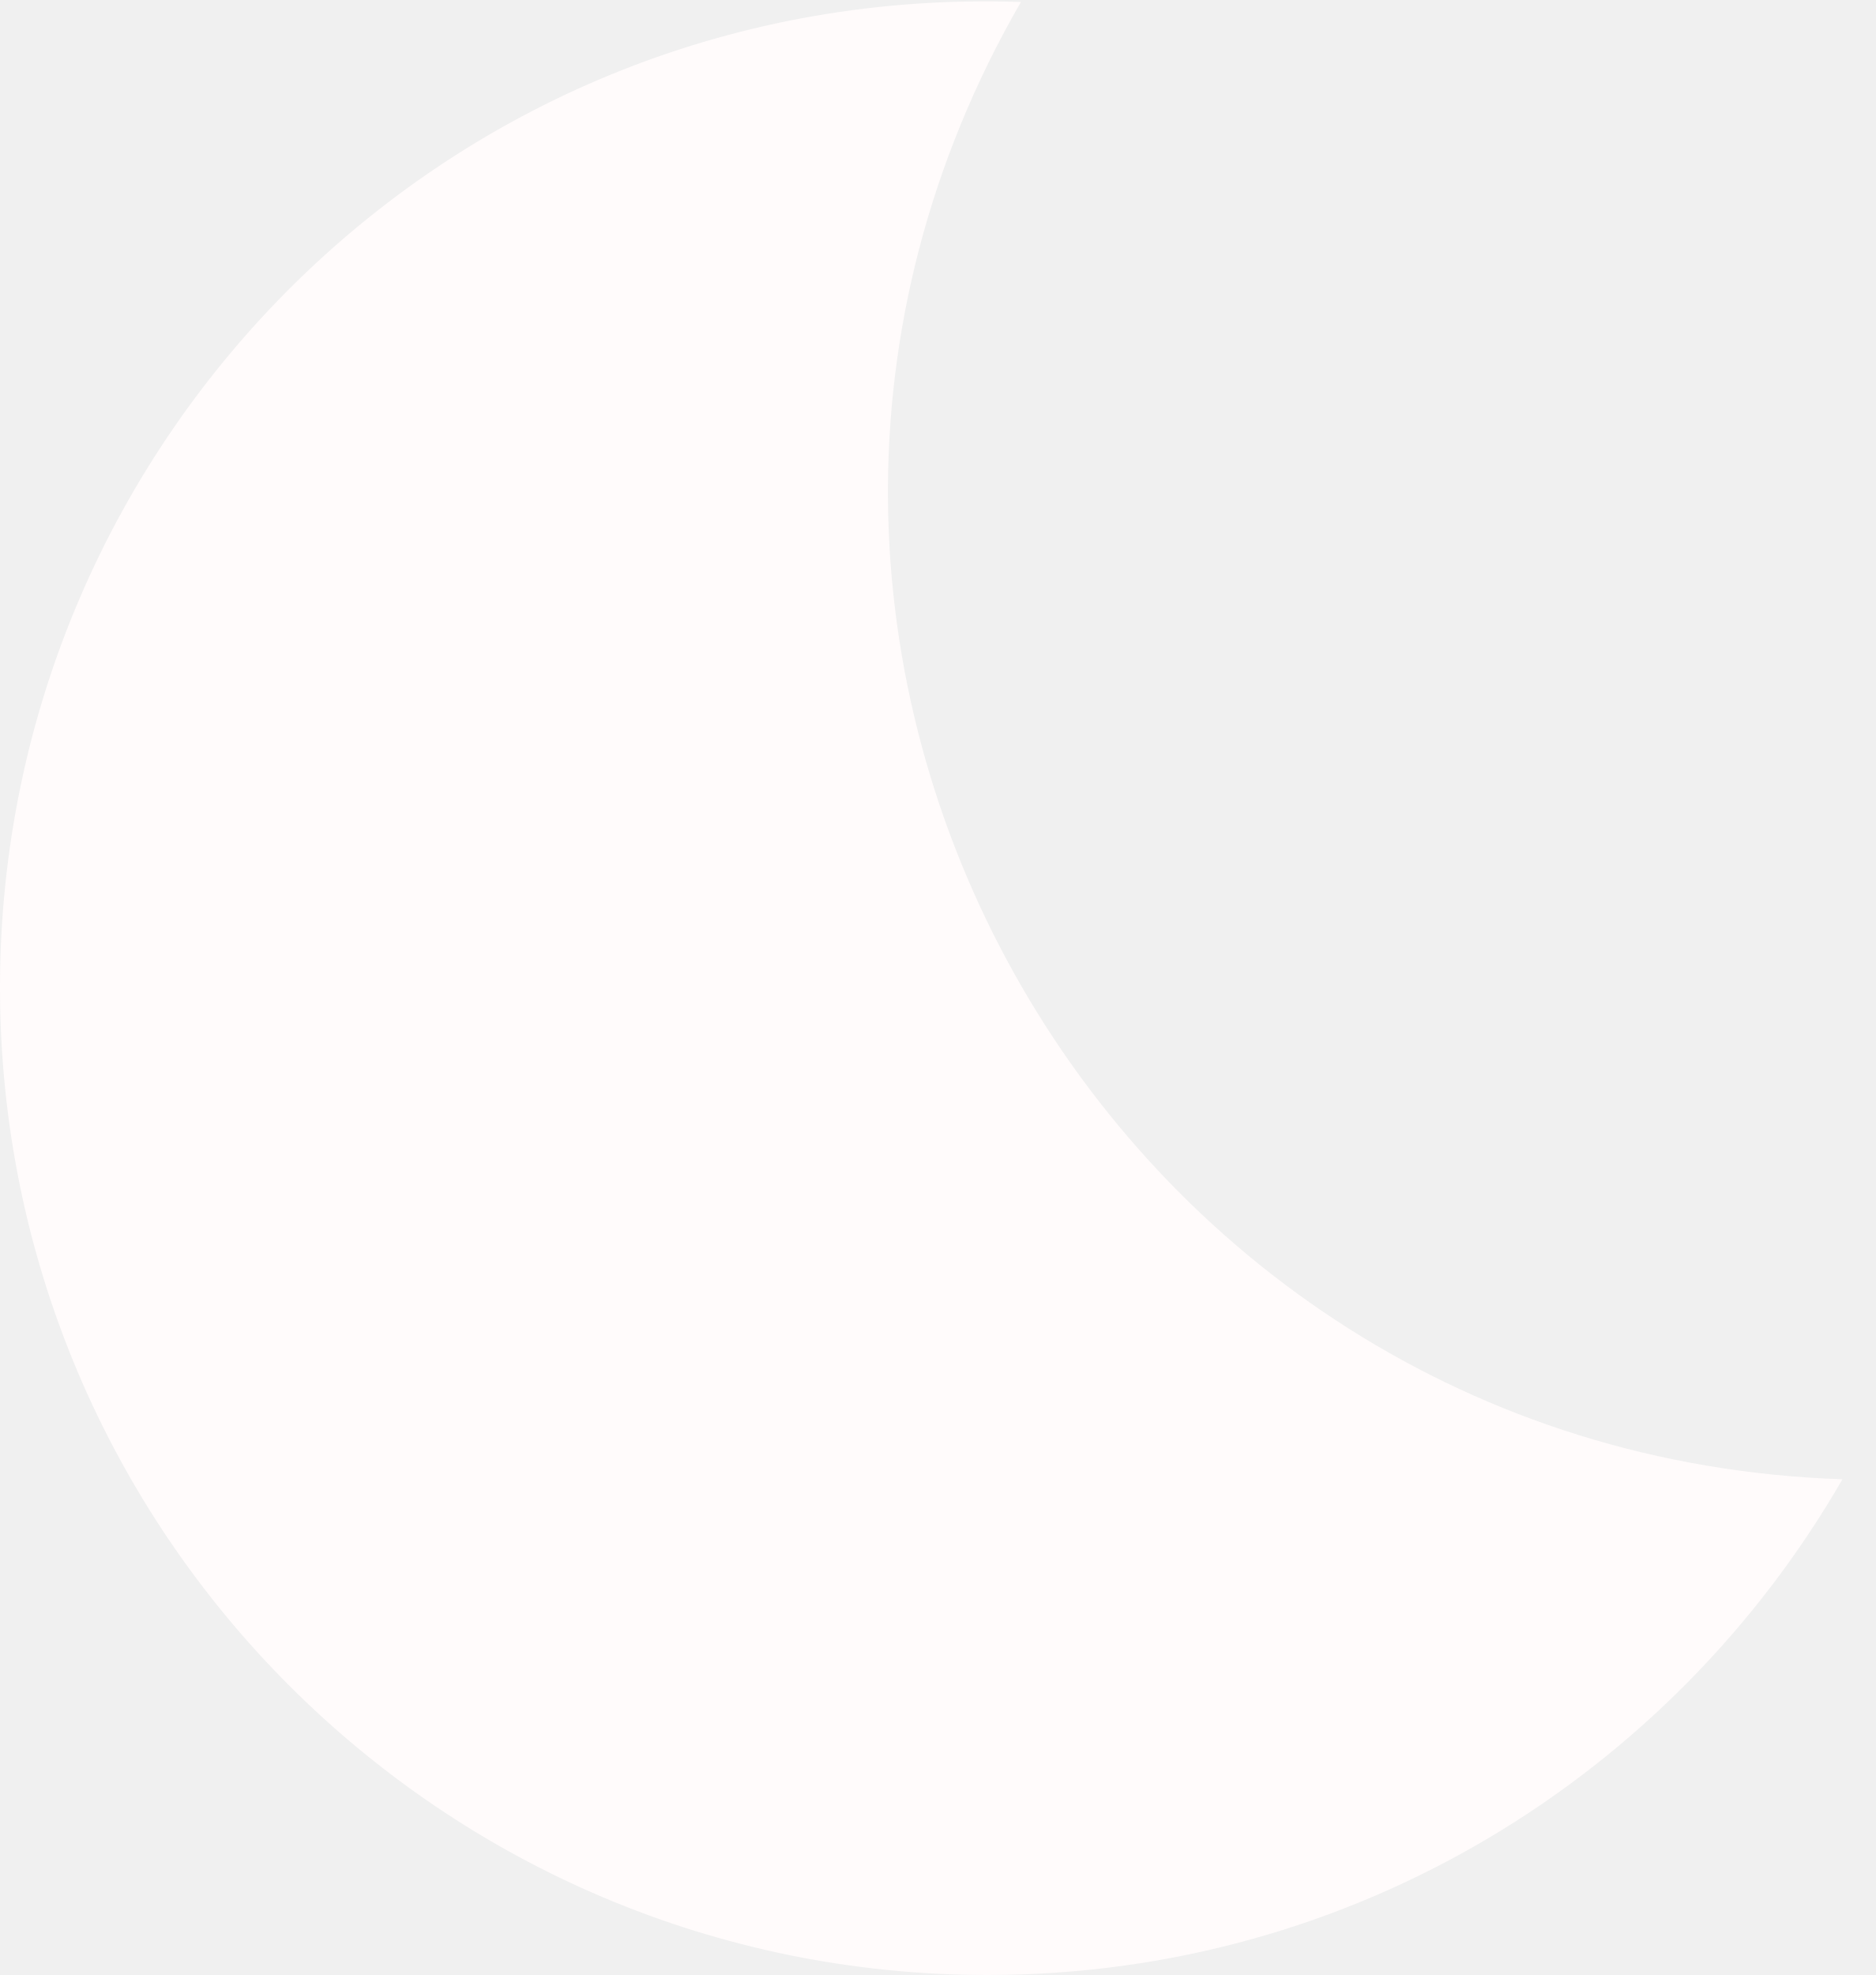
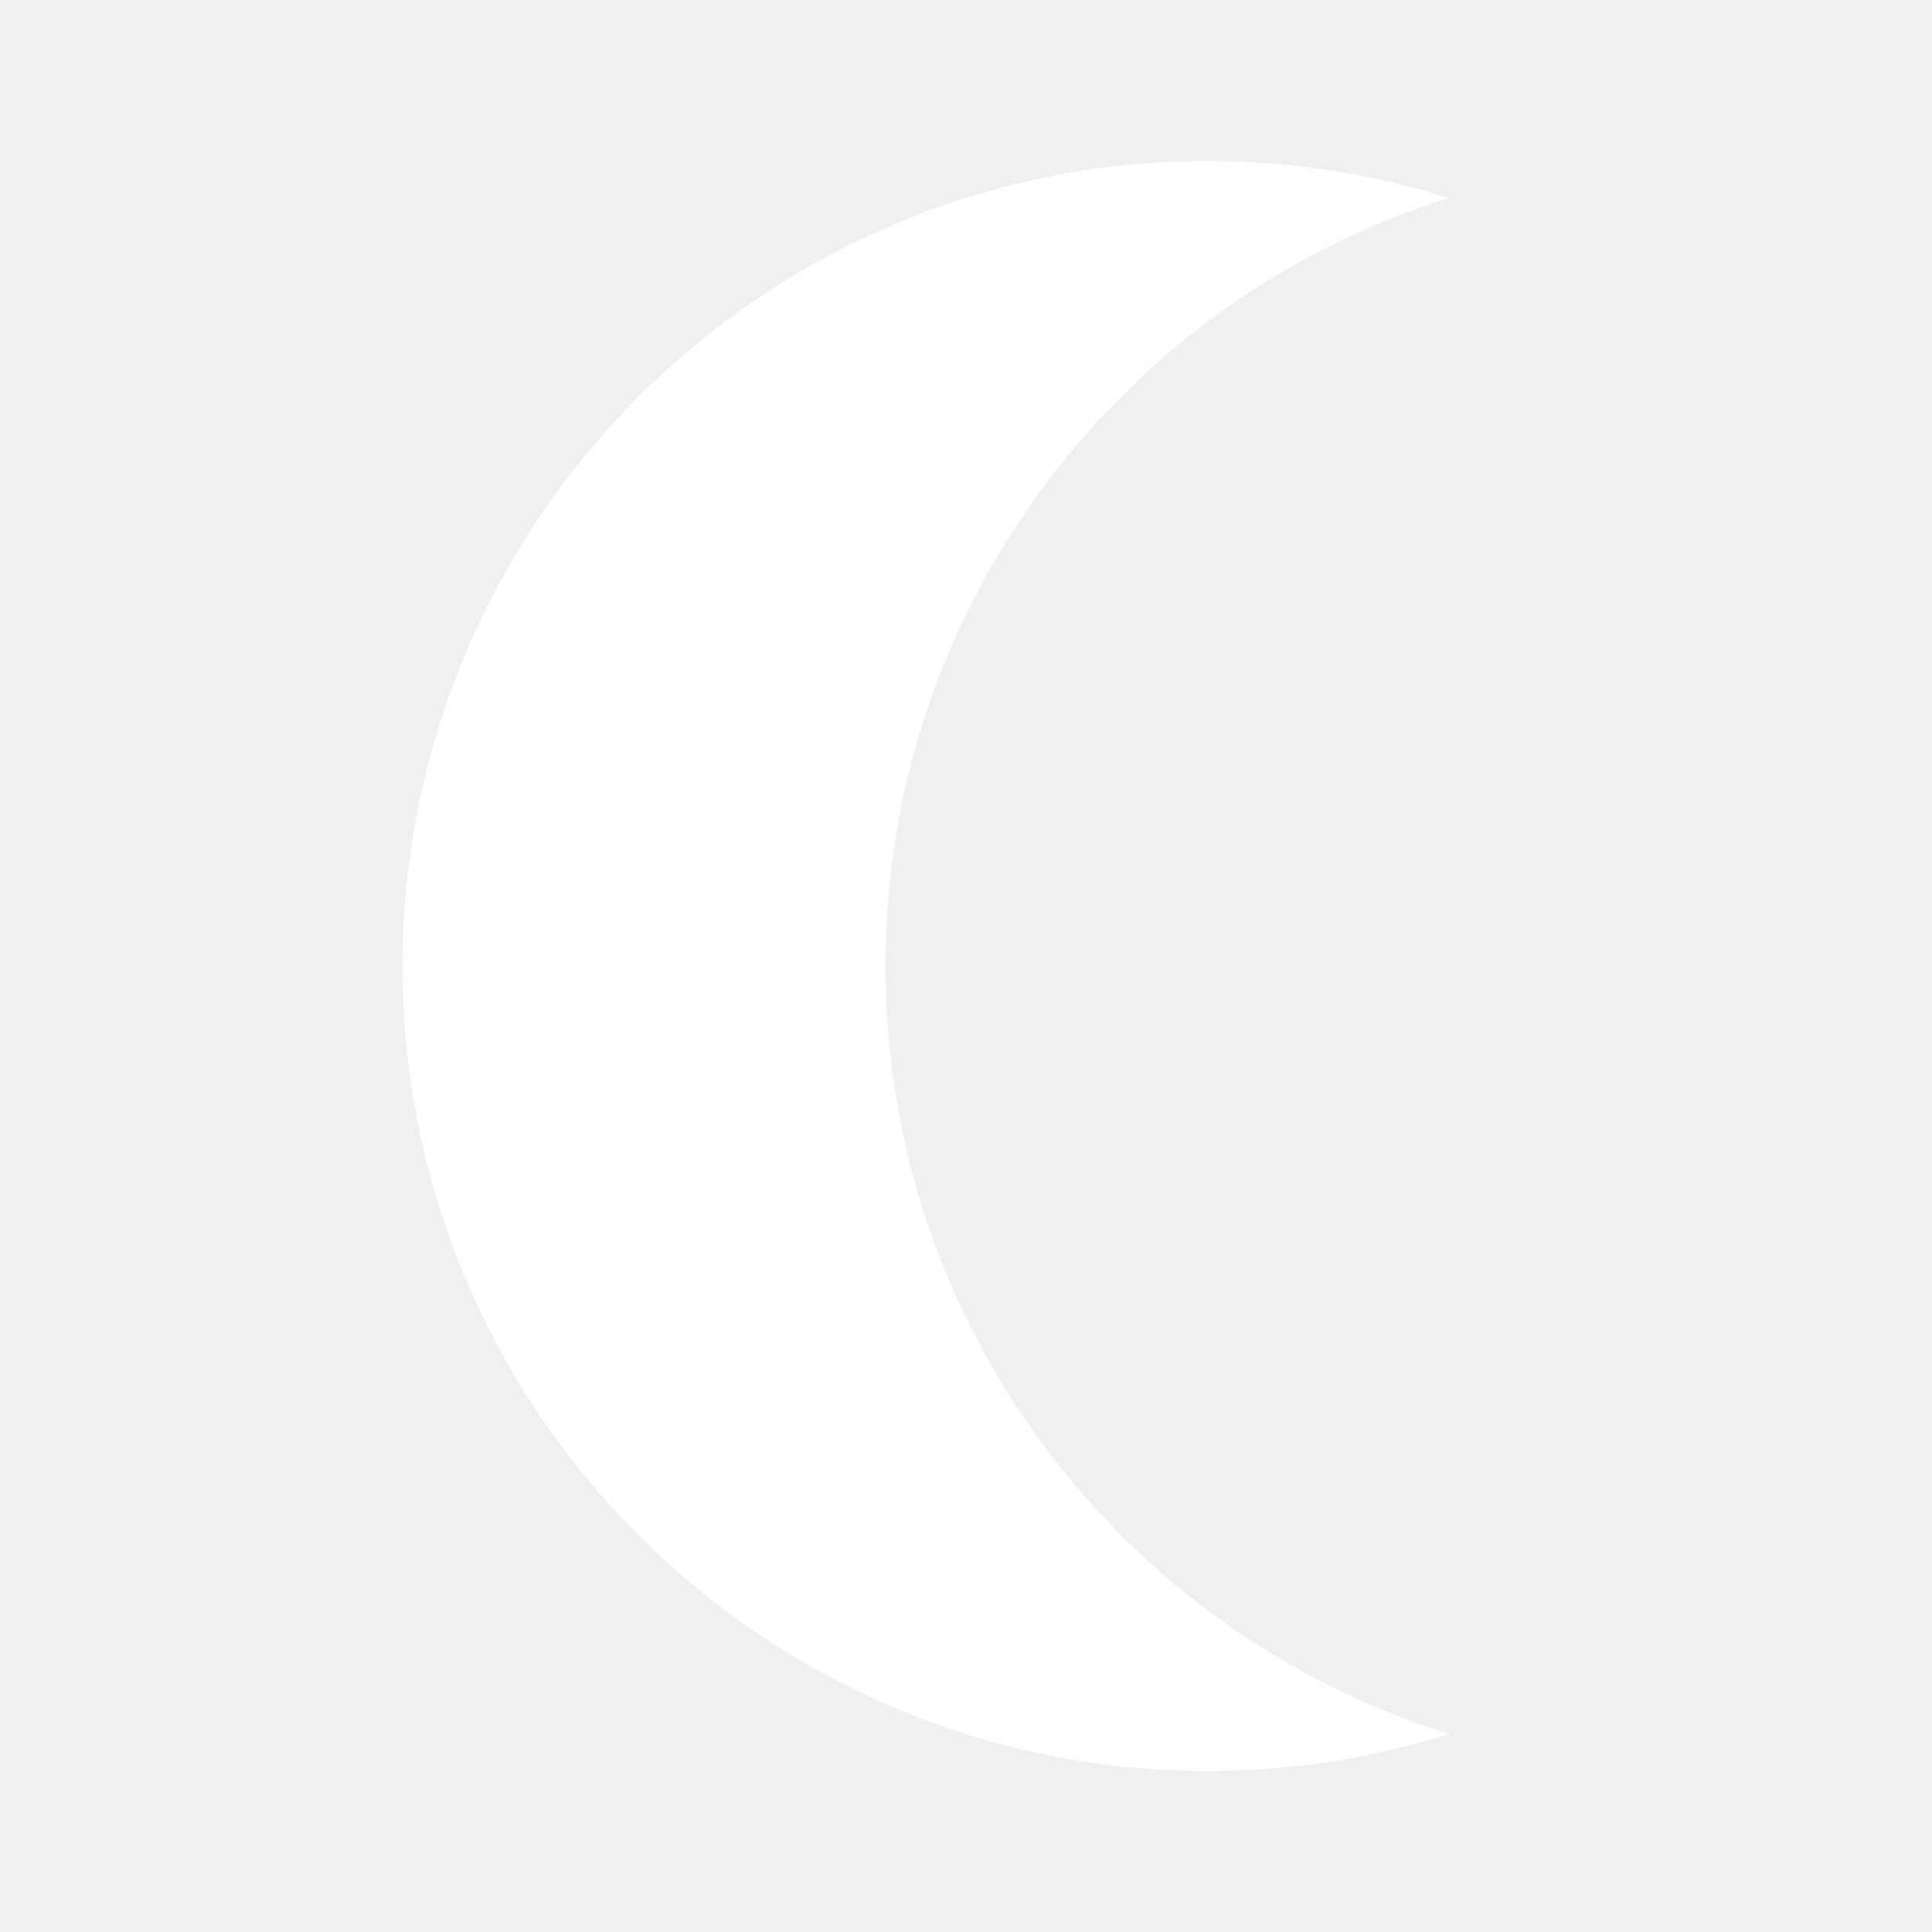
- <svg xmlns="http://www.w3.org/2000/svg" width="19" height="20" viewBox="0 0 19 20" fill="none">
-   <path d="M10.34 0.02C4.59 -0.18 0 4.42 0 10C0 15.52 4.48 20 10 20C13.71 20 16.93 17.98 18.66 14.98C11.15 14.73 6.57 6.55 10.34 0.02Z" fill="#FFFBFB" />
+ <svg xmlns="http://www.w3.org/2000/svg" width="24" height="24" viewBox="0 0 24 24" fill="none">
+   <path d="M15 2C16.05 2 17.05 2.16 18 2.46C13.94 3.73 11 7.52 11 12C11 16.48 13.94 20.27 18 21.54C17.05 21.84 16.05 22 15 22C9.48 22 5 17.52 5 12C5 6.48 9.48 2 15 2Z" fill="white" />
</svg>
